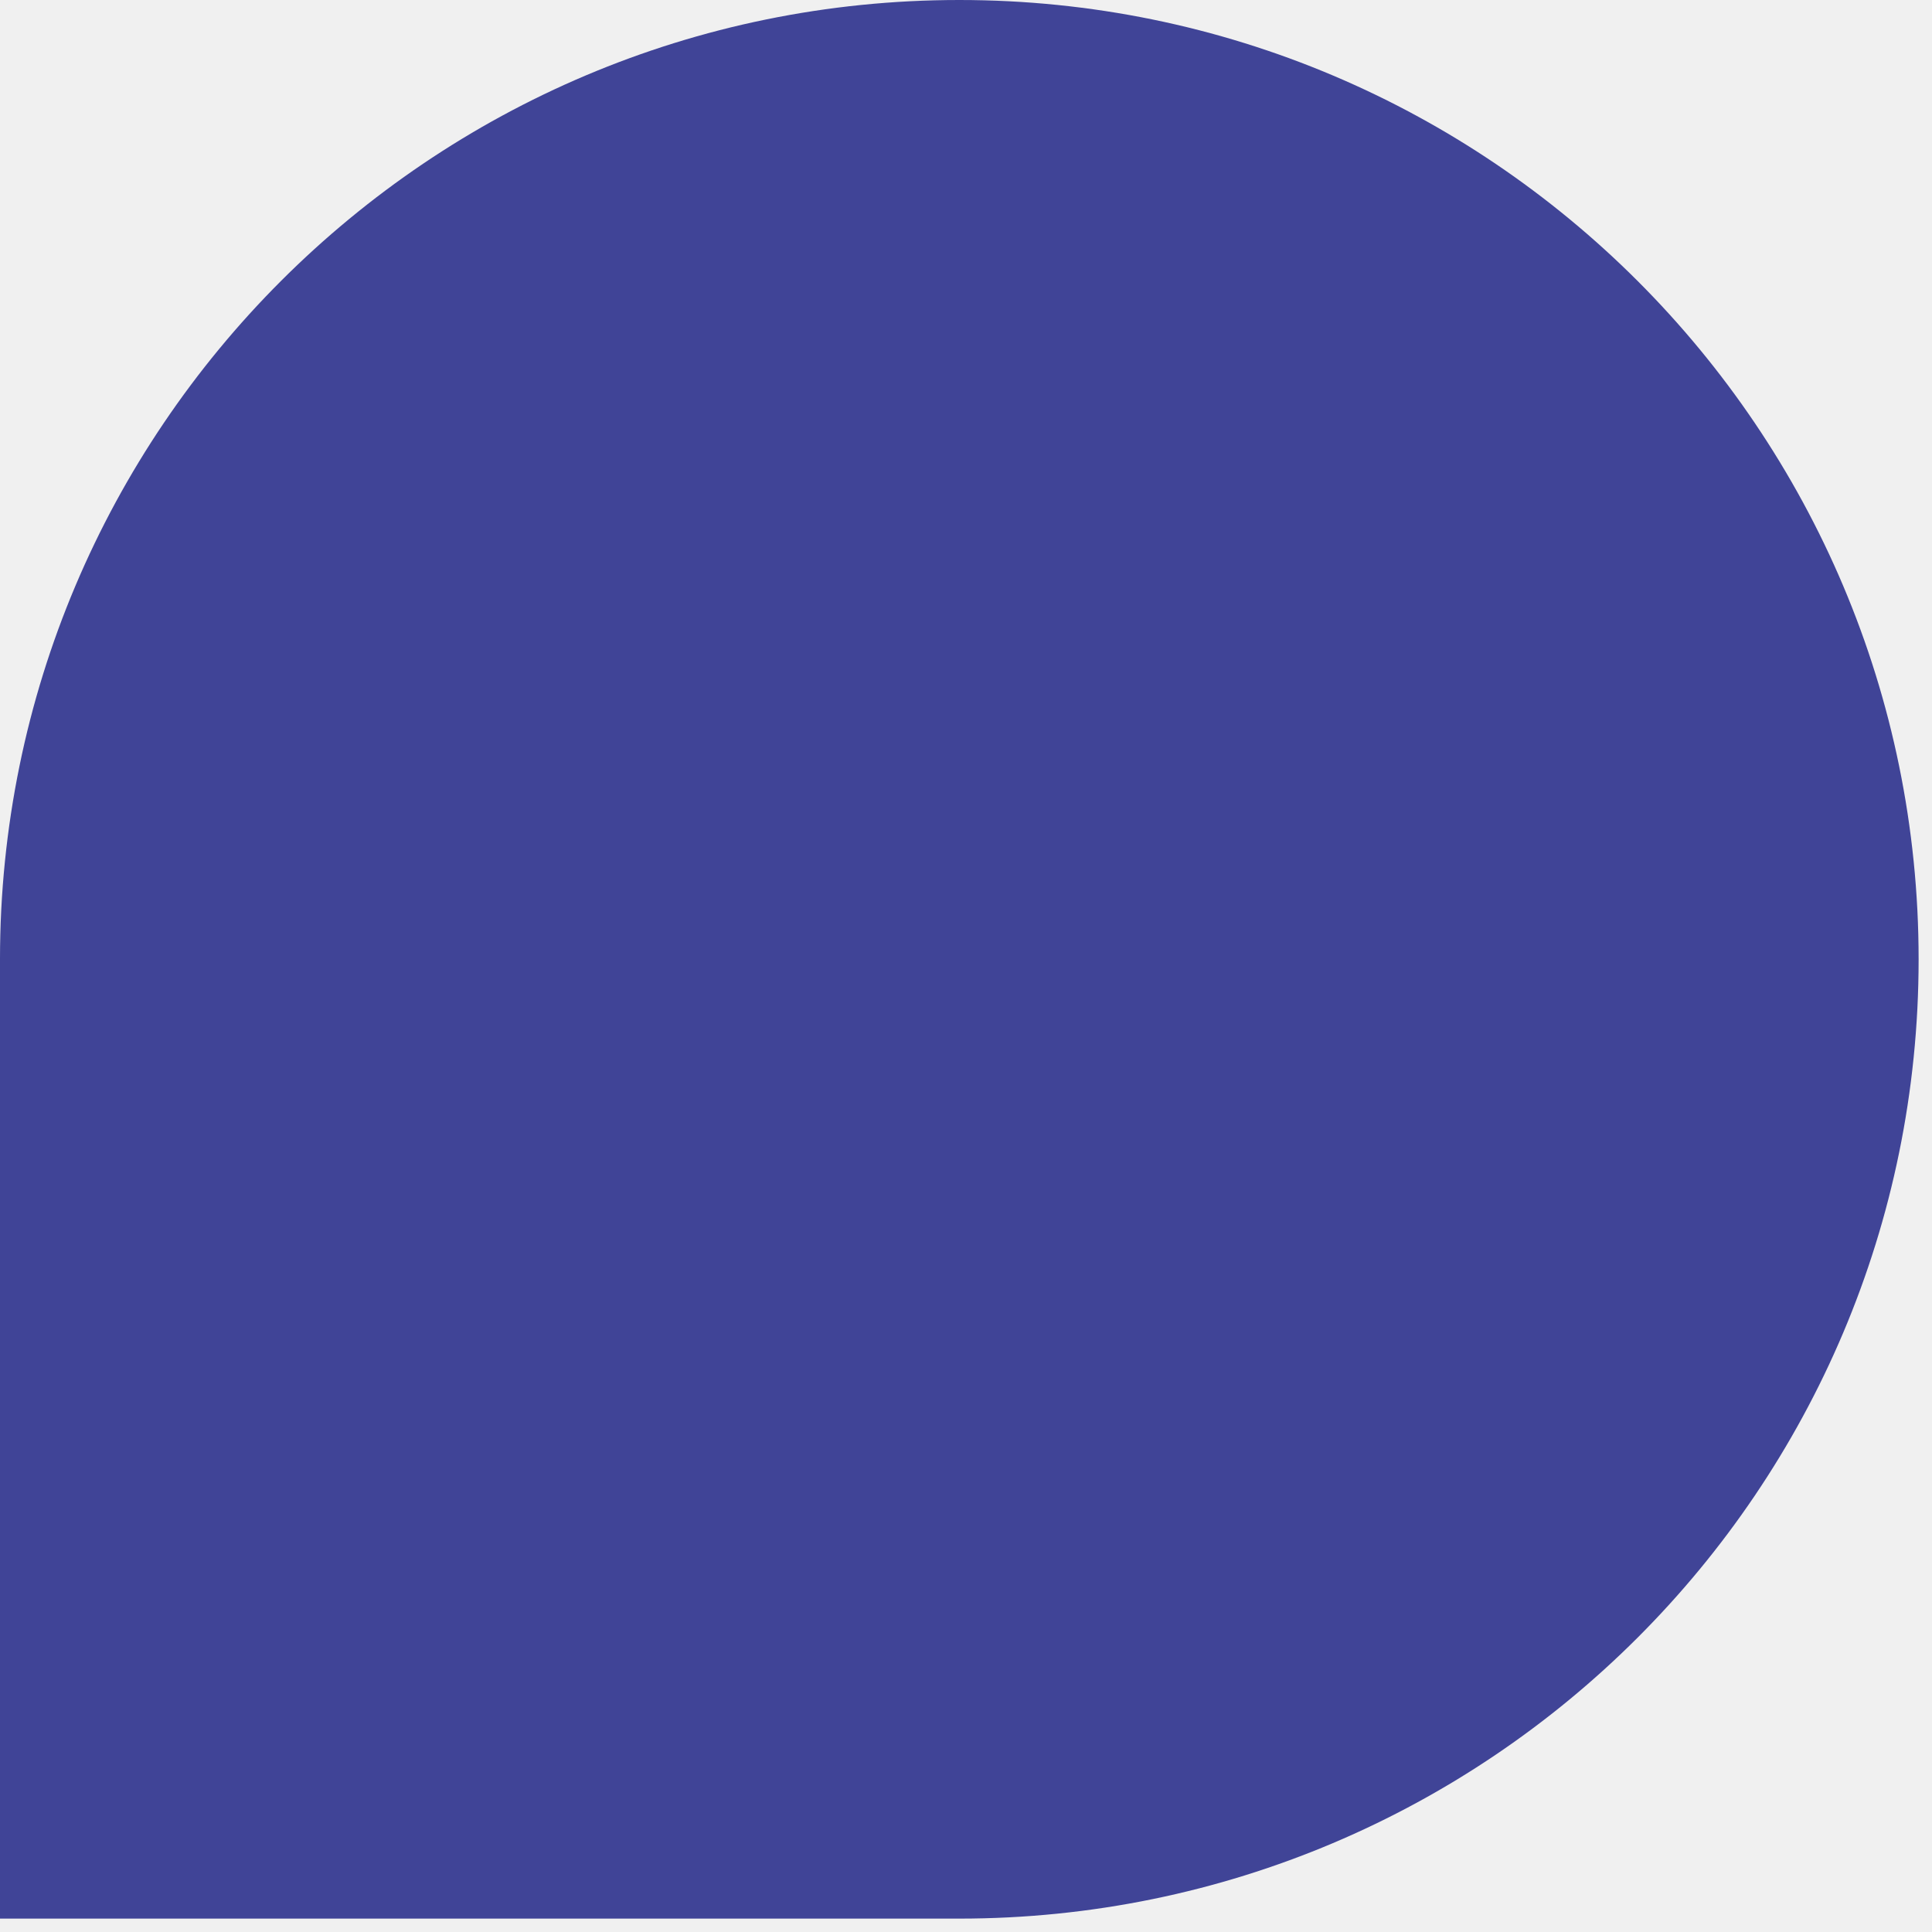
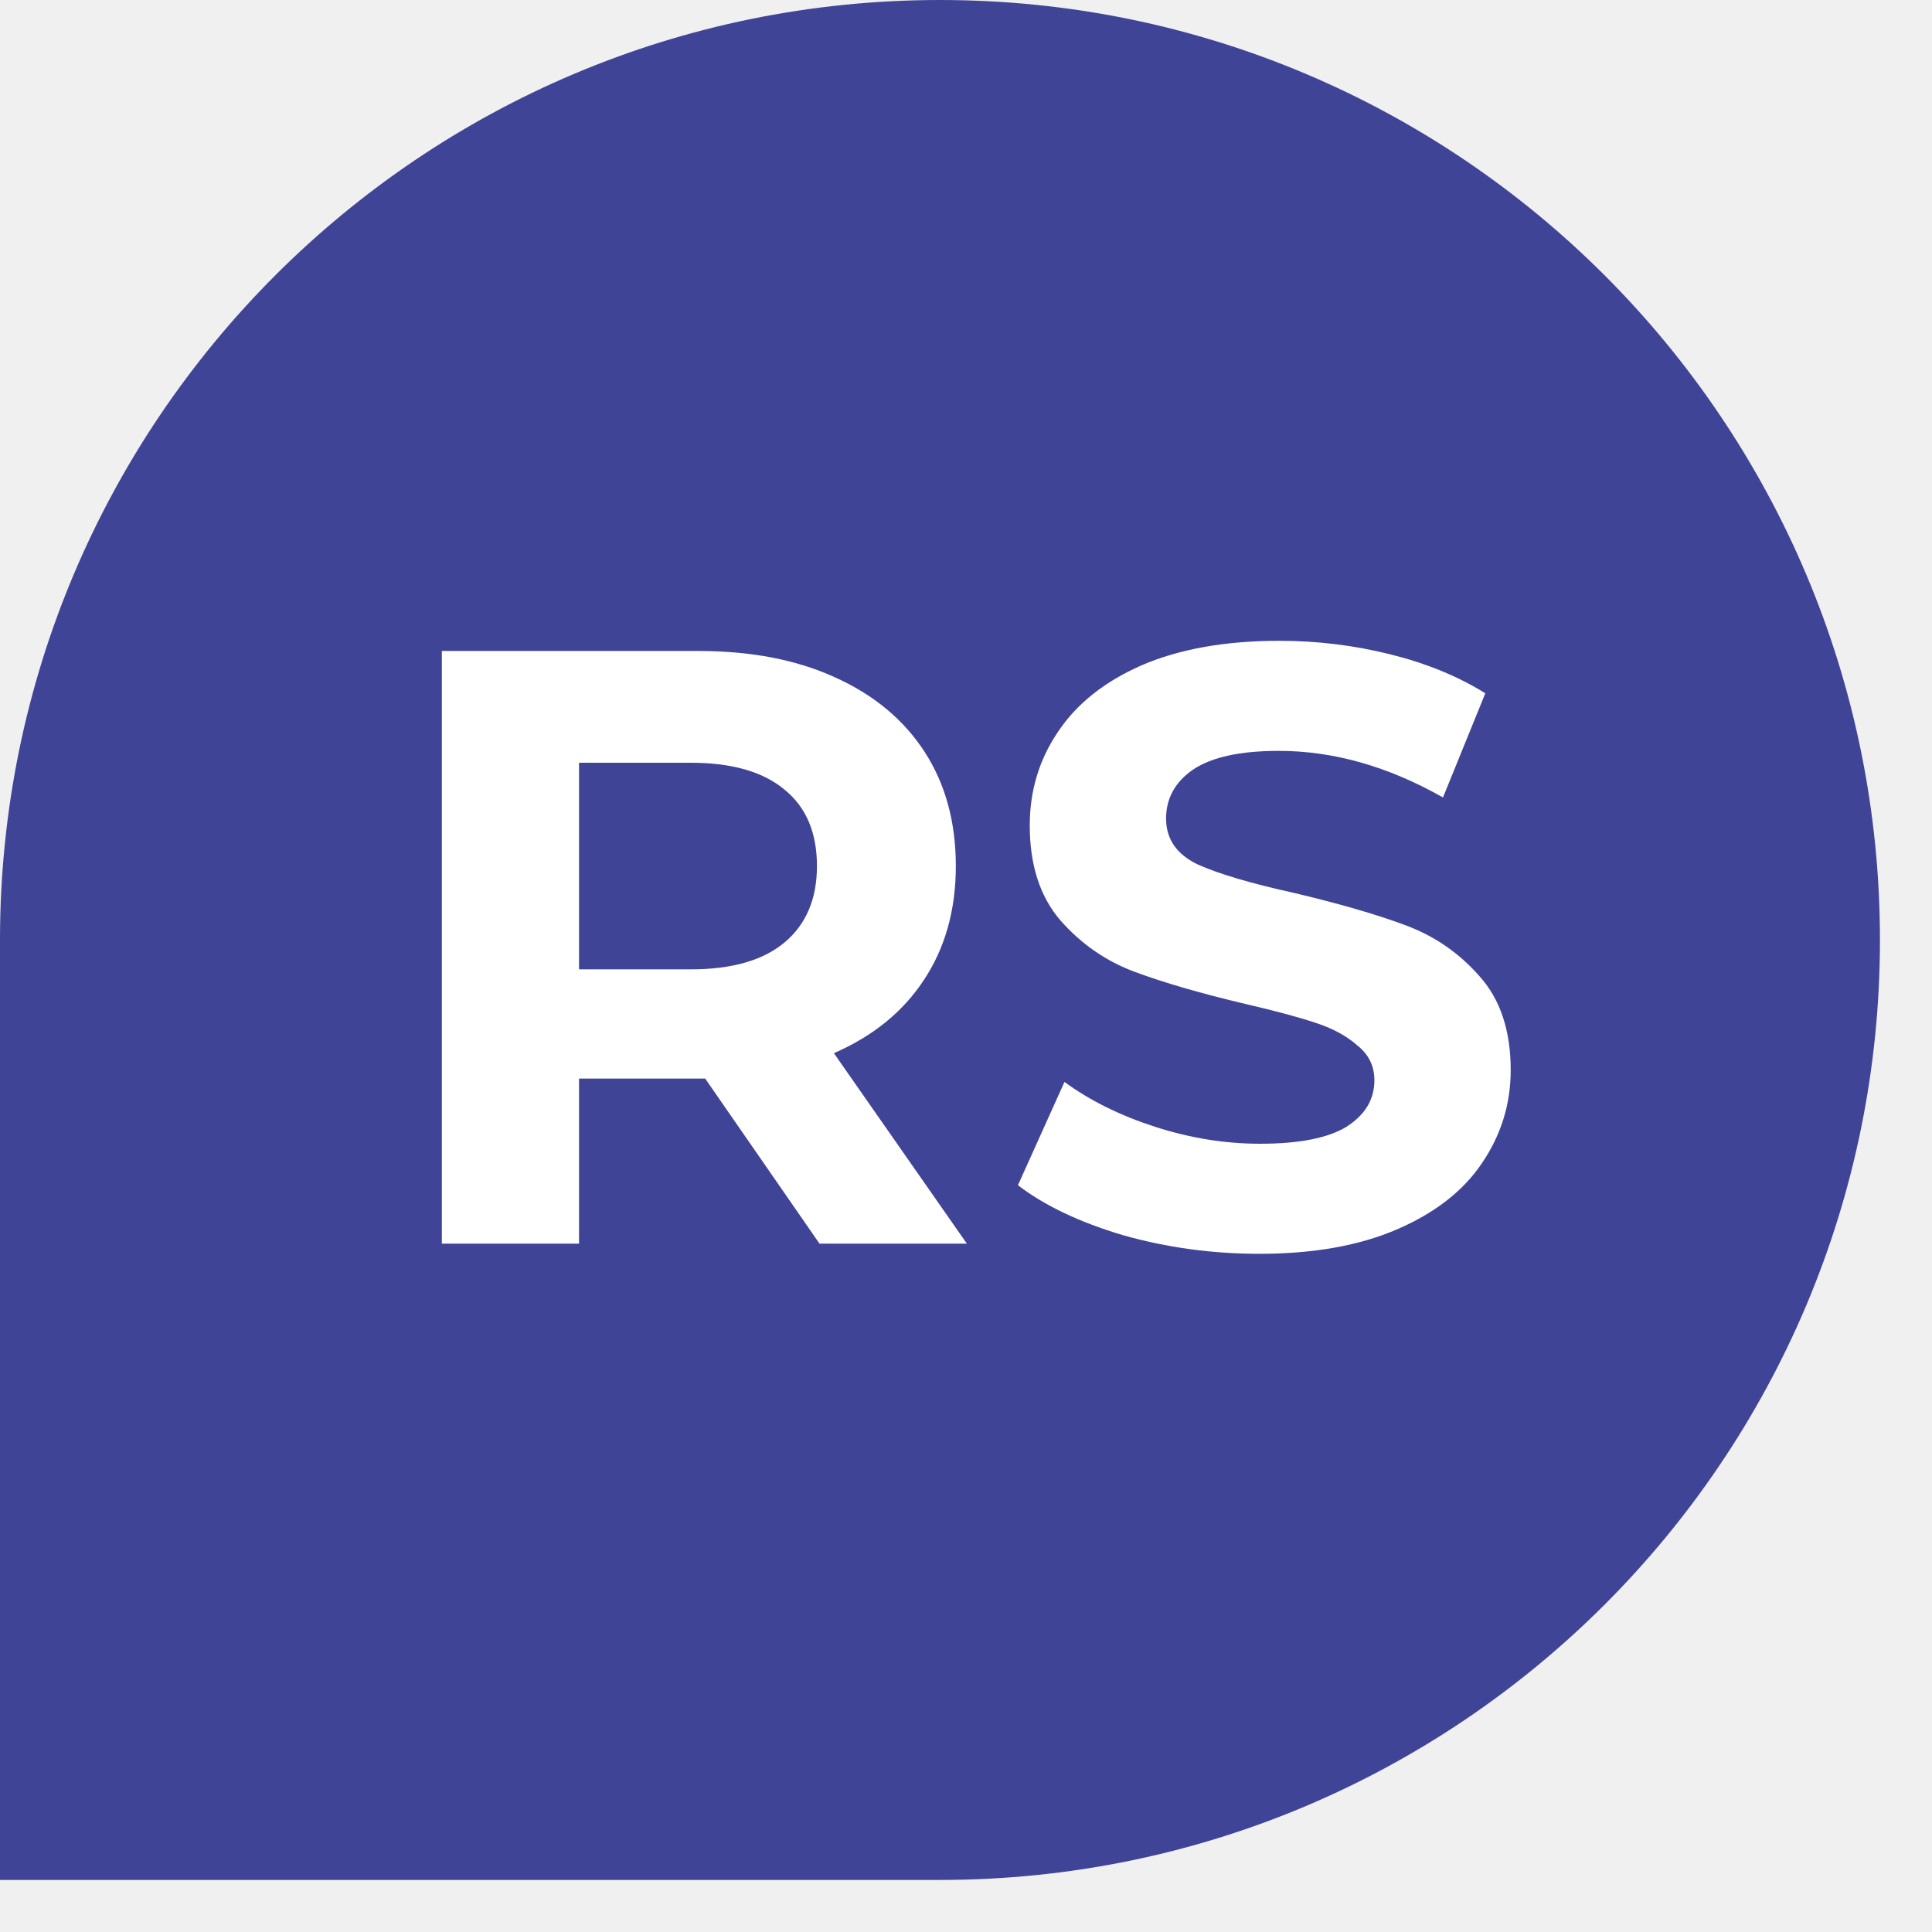
- <svg xmlns="http://www.w3.org/2000/svg" width="70" height="70" viewBox="0 0 70 70" fill="none">
-   <path d="M34.757 69.515C53.953 69.515 69.515 53.953 69.515 34.758C69.515 15.562 53.953 -7.81496e-06 34.757 -8.04387e-06C15.561 -8.27278e-06 -9.85387e-05 15.562 -9.87676e-05 34.758L-9.91821e-05 69.515L34.757 69.515Z" fill="#404497" />
+ <svg xmlns="http://www.w3.org/2000/svg" width="34" height="34" viewBox="0 0 34 34" fill="none">
+   <path d="M16.542 33.084C25.677 33.084 33.084 25.678 33.084 16.542V16.542C33.084 7.406 25.677 -3.90301e-06 16.542 -4.01196e-06V-4.01196e-06C7.406 -4.1209e-06 -0 7.406 -0 16.542L-0 33.084L16.542 33.084Z" fill="#404497" />
+   <path d="M14.422 21.886L12.41 18.981H12.291H10.19V21.886H7.776V11.456H12.291C13.215 11.456 14.015 11.61 14.69 11.918C15.376 12.226 15.902 12.663 16.27 13.229C16.637 13.795 16.821 14.466 16.821 15.241C16.821 16.015 16.632 16.686 16.255 17.252C15.887 17.809 15.361 18.236 14.675 18.534L17.015 21.886H14.422ZM14.377 15.241C14.377 14.655 14.188 14.208 13.811 13.9C13.434 13.582 12.882 13.423 12.157 13.423H10.19V17.059H12.157C12.882 17.059 13.434 16.9 13.811 16.582C14.188 16.264 14.377 15.817 14.377 15.241ZM22.16 22.065C21.336 22.065 20.536 21.956 19.762 21.737C18.997 21.509 18.381 21.216 17.914 20.858L18.733 19.04C19.18 19.368 19.712 19.631 20.328 19.83C20.944 20.029 21.559 20.128 22.175 20.128C22.861 20.128 23.367 20.029 23.695 19.83C24.023 19.621 24.187 19.348 24.187 19.011C24.187 18.762 24.088 18.558 23.889 18.4C23.7 18.231 23.452 18.097 23.144 17.997C22.846 17.898 22.439 17.789 21.922 17.669C21.127 17.481 20.477 17.292 19.97 17.103C19.463 16.915 19.026 16.612 18.659 16.194C18.301 15.777 18.122 15.221 18.122 14.525C18.122 13.919 18.286 13.373 18.614 12.886C18.942 12.39 19.434 11.997 20.089 11.709C20.755 11.421 21.564 11.277 22.518 11.277C23.184 11.277 23.834 11.357 24.47 11.516C25.106 11.675 25.662 11.903 26.139 12.201L25.394 14.034C24.43 13.487 23.467 13.214 22.503 13.214C21.828 13.214 21.326 13.323 20.998 13.542C20.68 13.761 20.521 14.049 20.521 14.406C20.521 14.764 20.705 15.032 21.073 15.211C21.45 15.38 22.021 15.549 22.786 15.717C23.581 15.906 24.232 16.095 24.738 16.284C25.245 16.473 25.677 16.77 26.035 17.178C26.402 17.585 26.586 18.136 26.586 18.832C26.586 19.428 26.417 19.974 26.079 20.471C25.752 20.957 25.255 21.345 24.589 21.633C23.924 21.921 23.114 22.065 22.16 22.065Z" fill="white" />
</svg>
